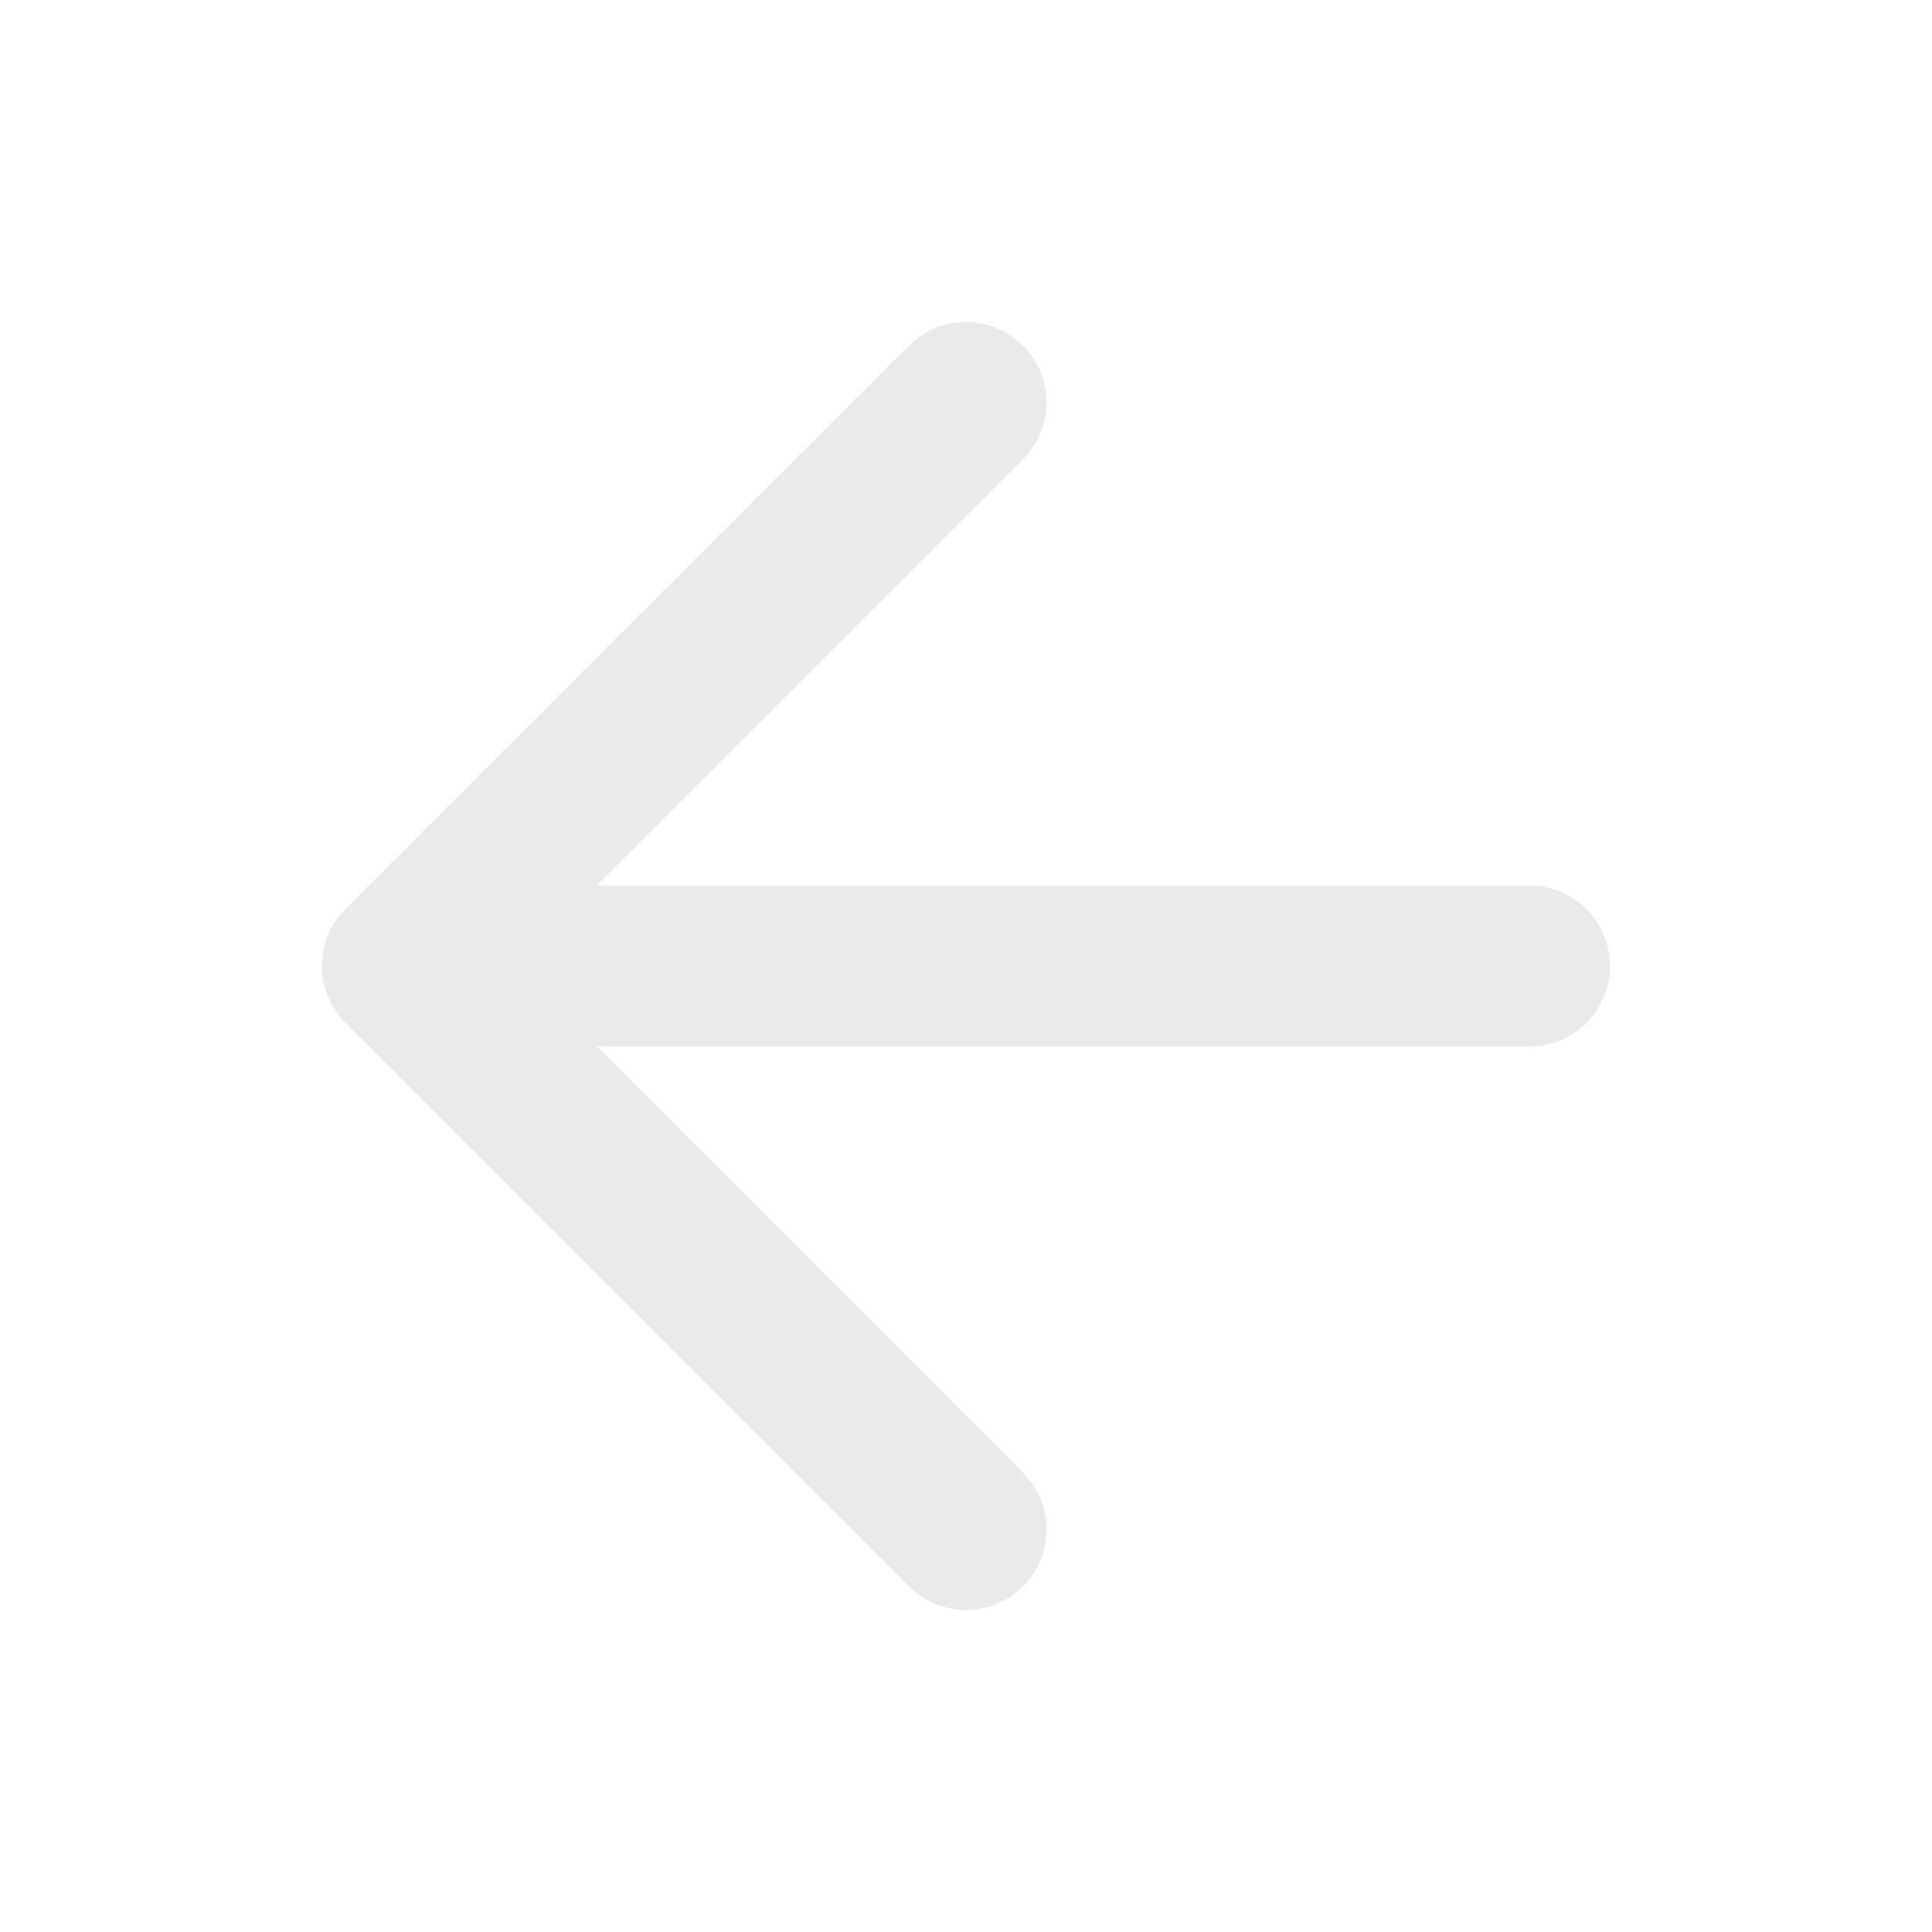
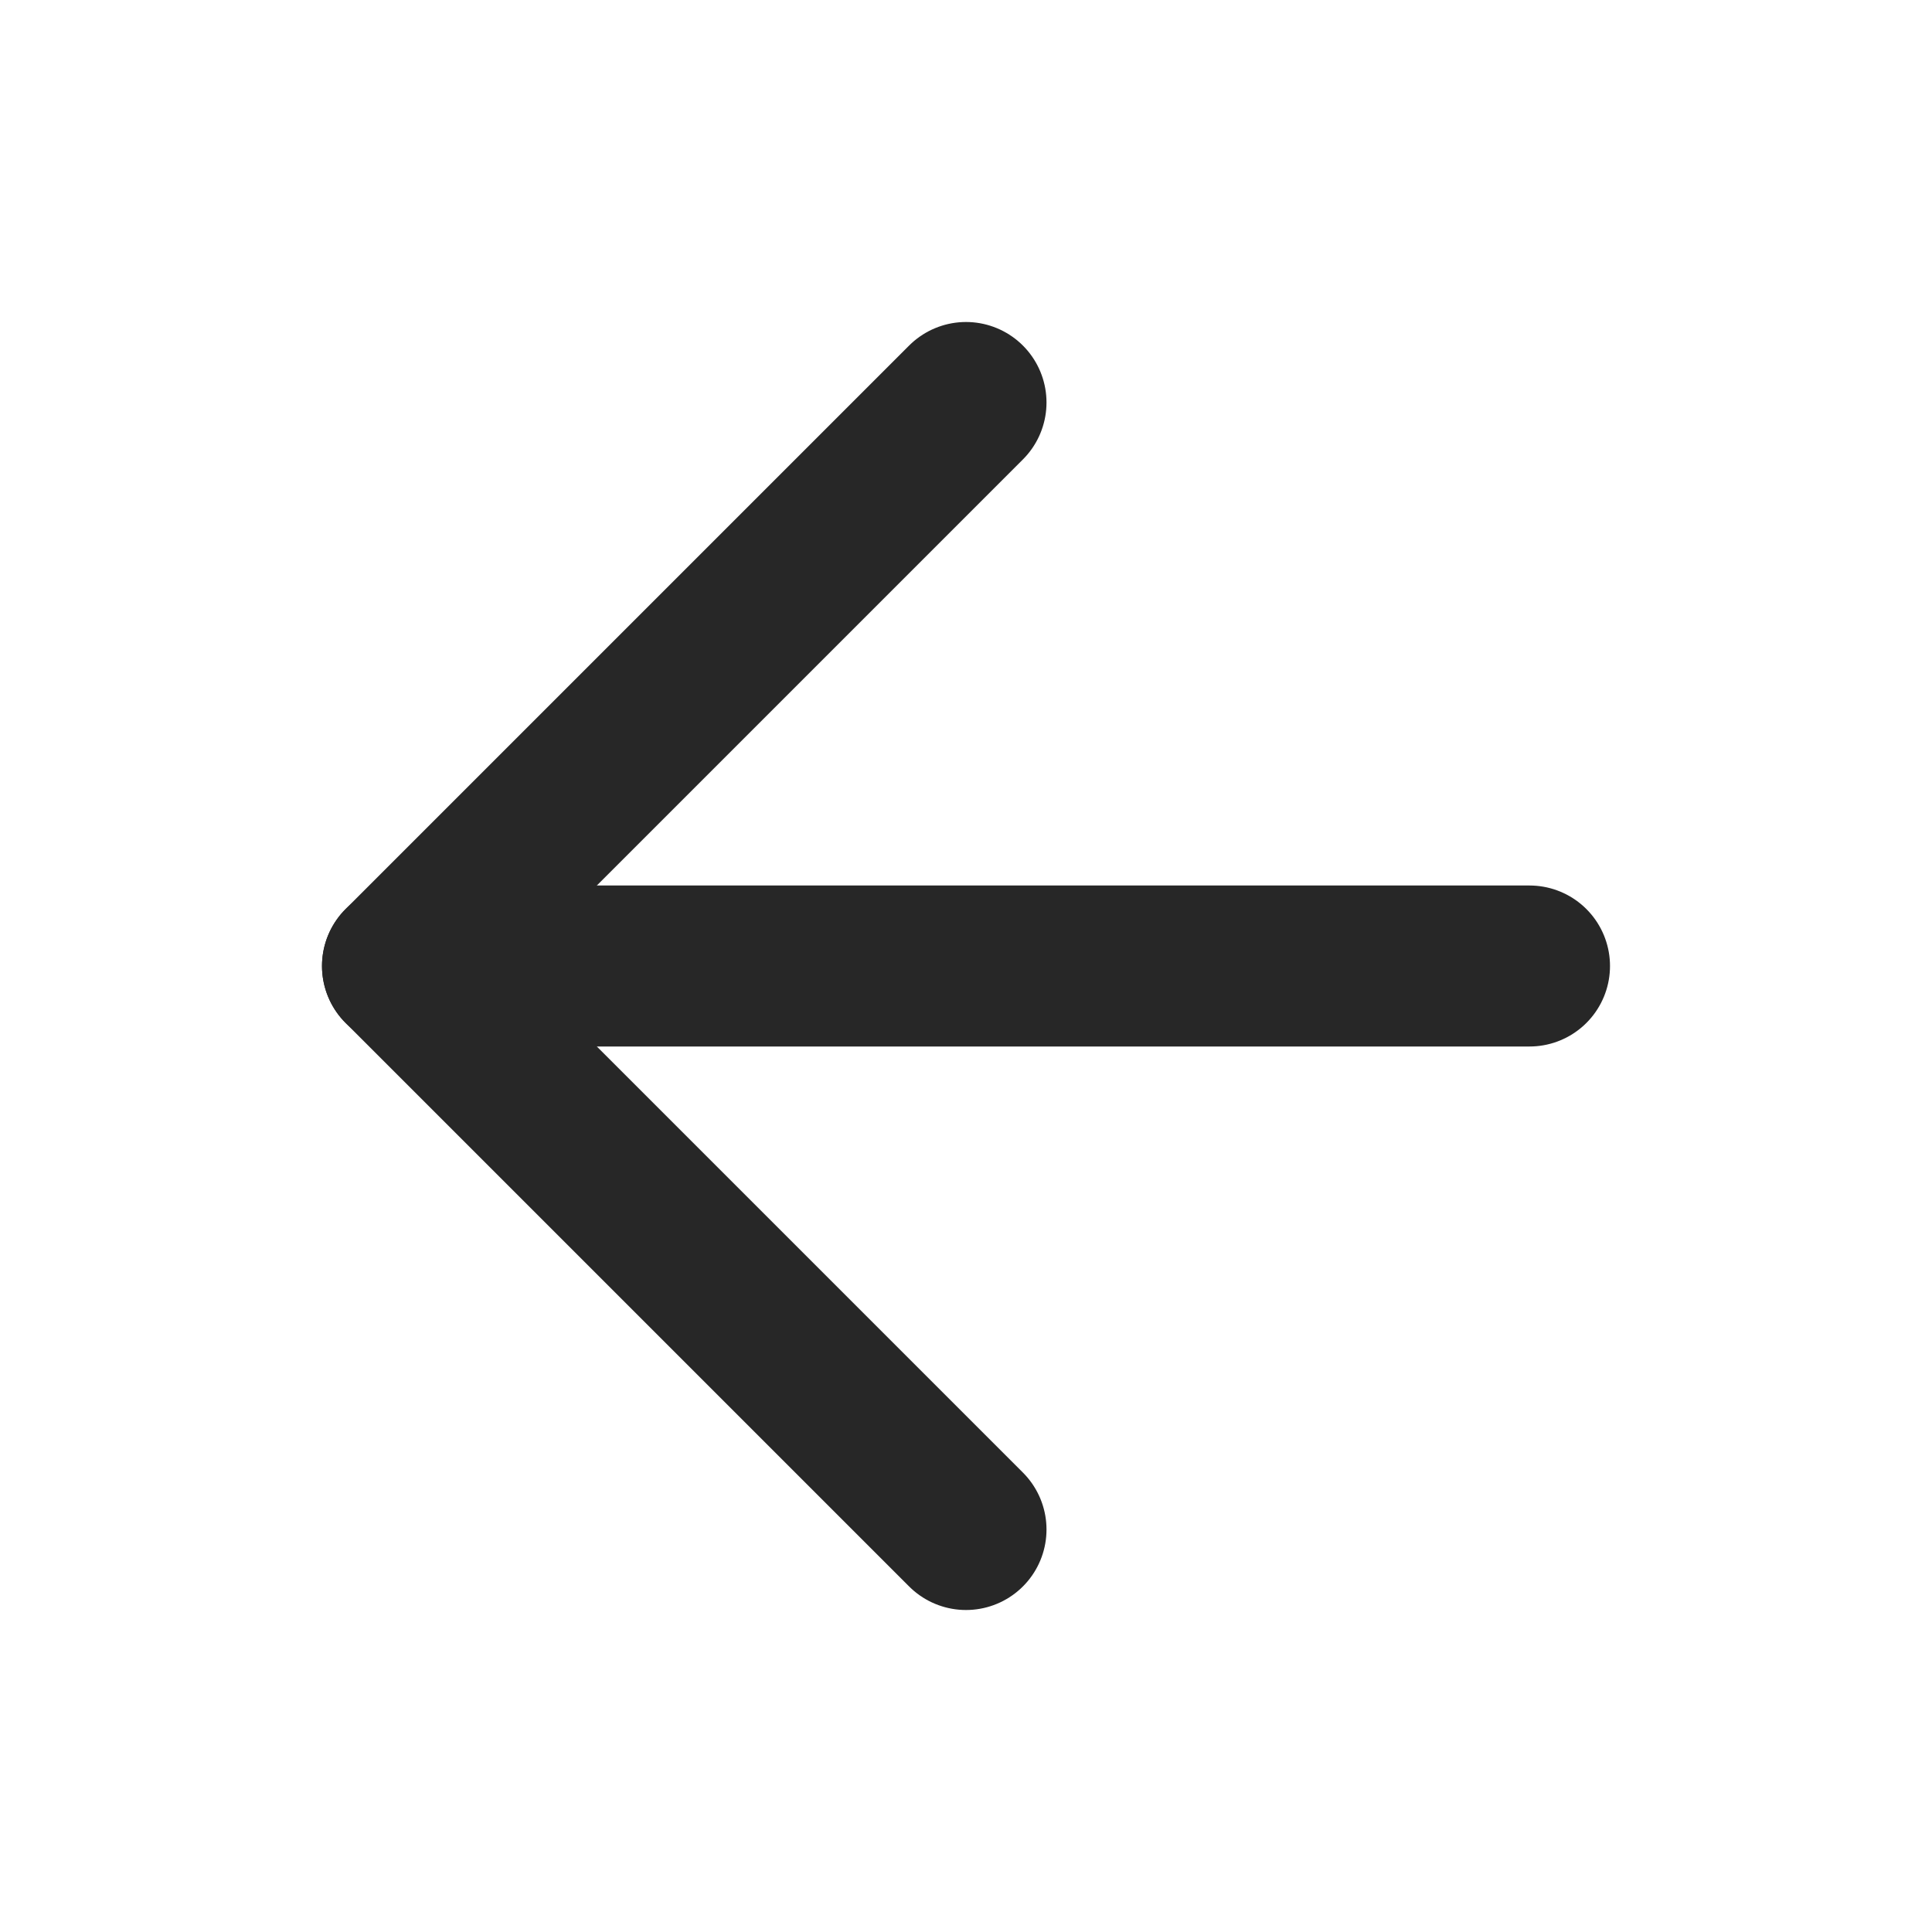
- <svg xmlns="http://www.w3.org/2000/svg" width="30" height="30" viewBox="0 0 24 24" fill="none" stroke="#ebe9eb" stroke-width="2" stroke-linecap="round" stroke-linejoin="round" class="feather feather-arrow-left">
+ <svg xmlns="http://www.w3.org/2000/svg" width="30" height="30" viewBox="0 0 24 24" fill="none" stroke="#272727" stroke-width="2" stroke-linecap="round" stroke-linejoin="round" class="feather feather-arrow-left">
  <line x1="19" y1="12" x2="5" y2="12" />
  <polyline points="12 19 5 12 12 5" />
</svg>
